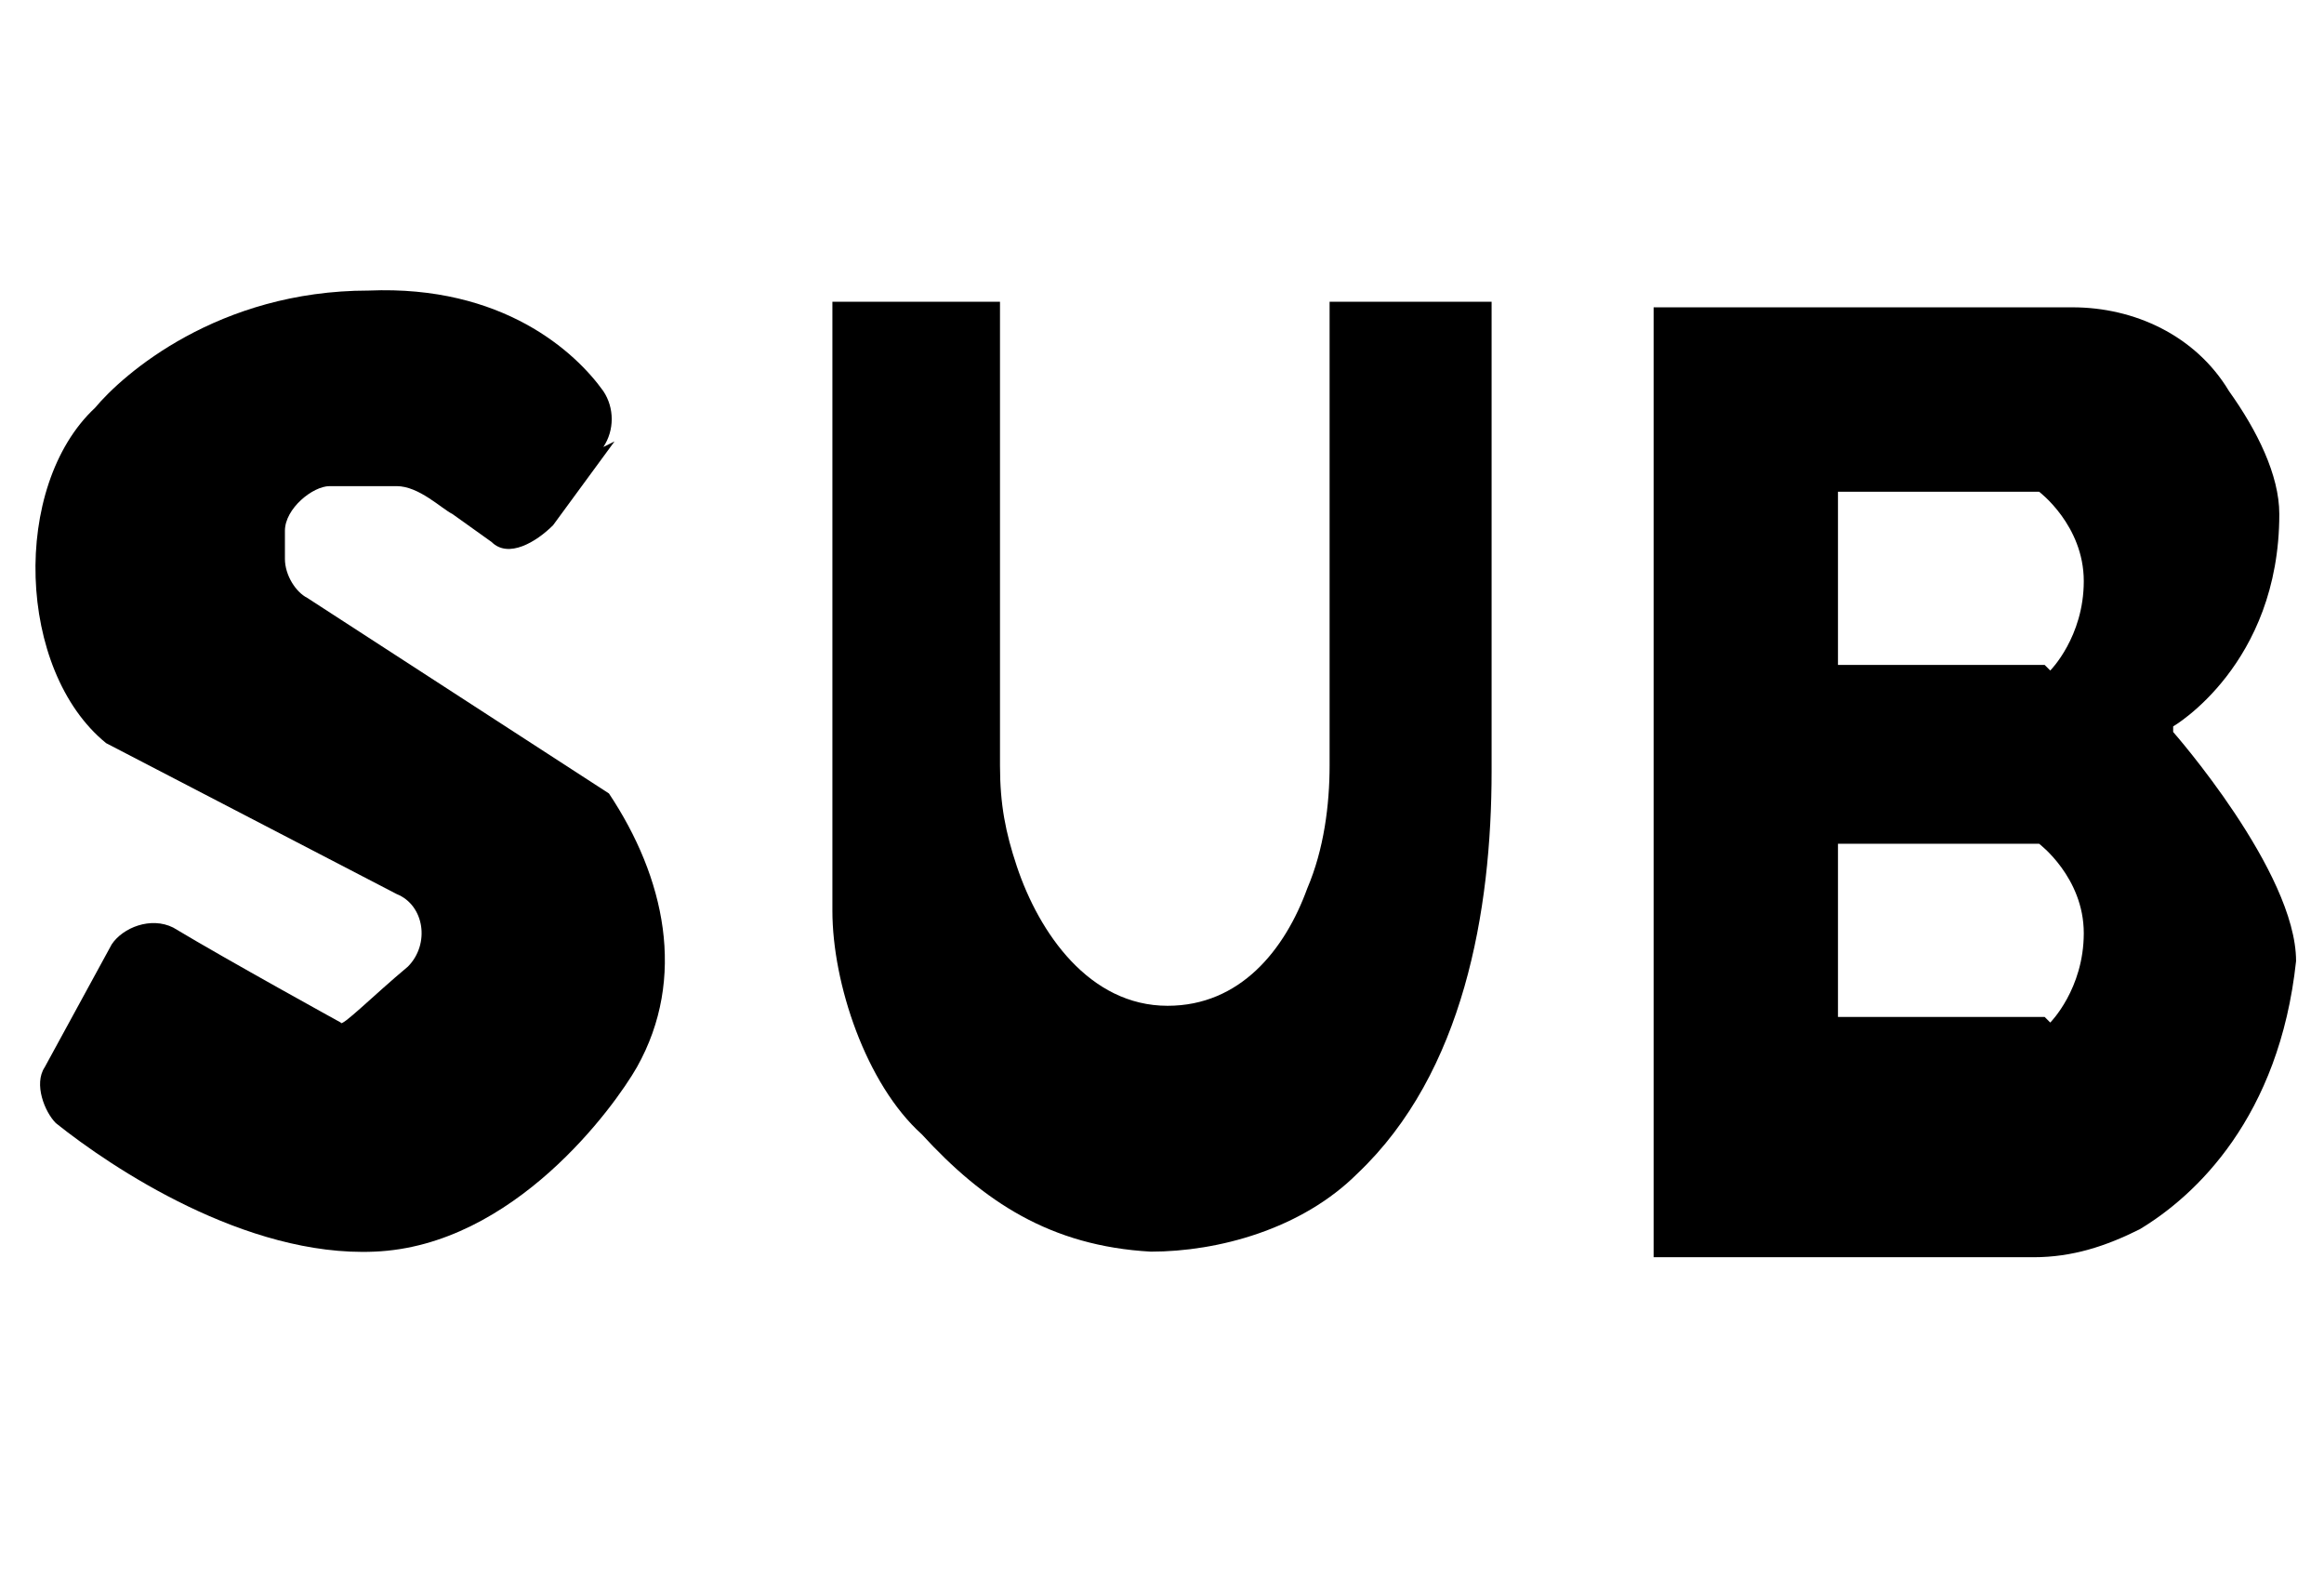
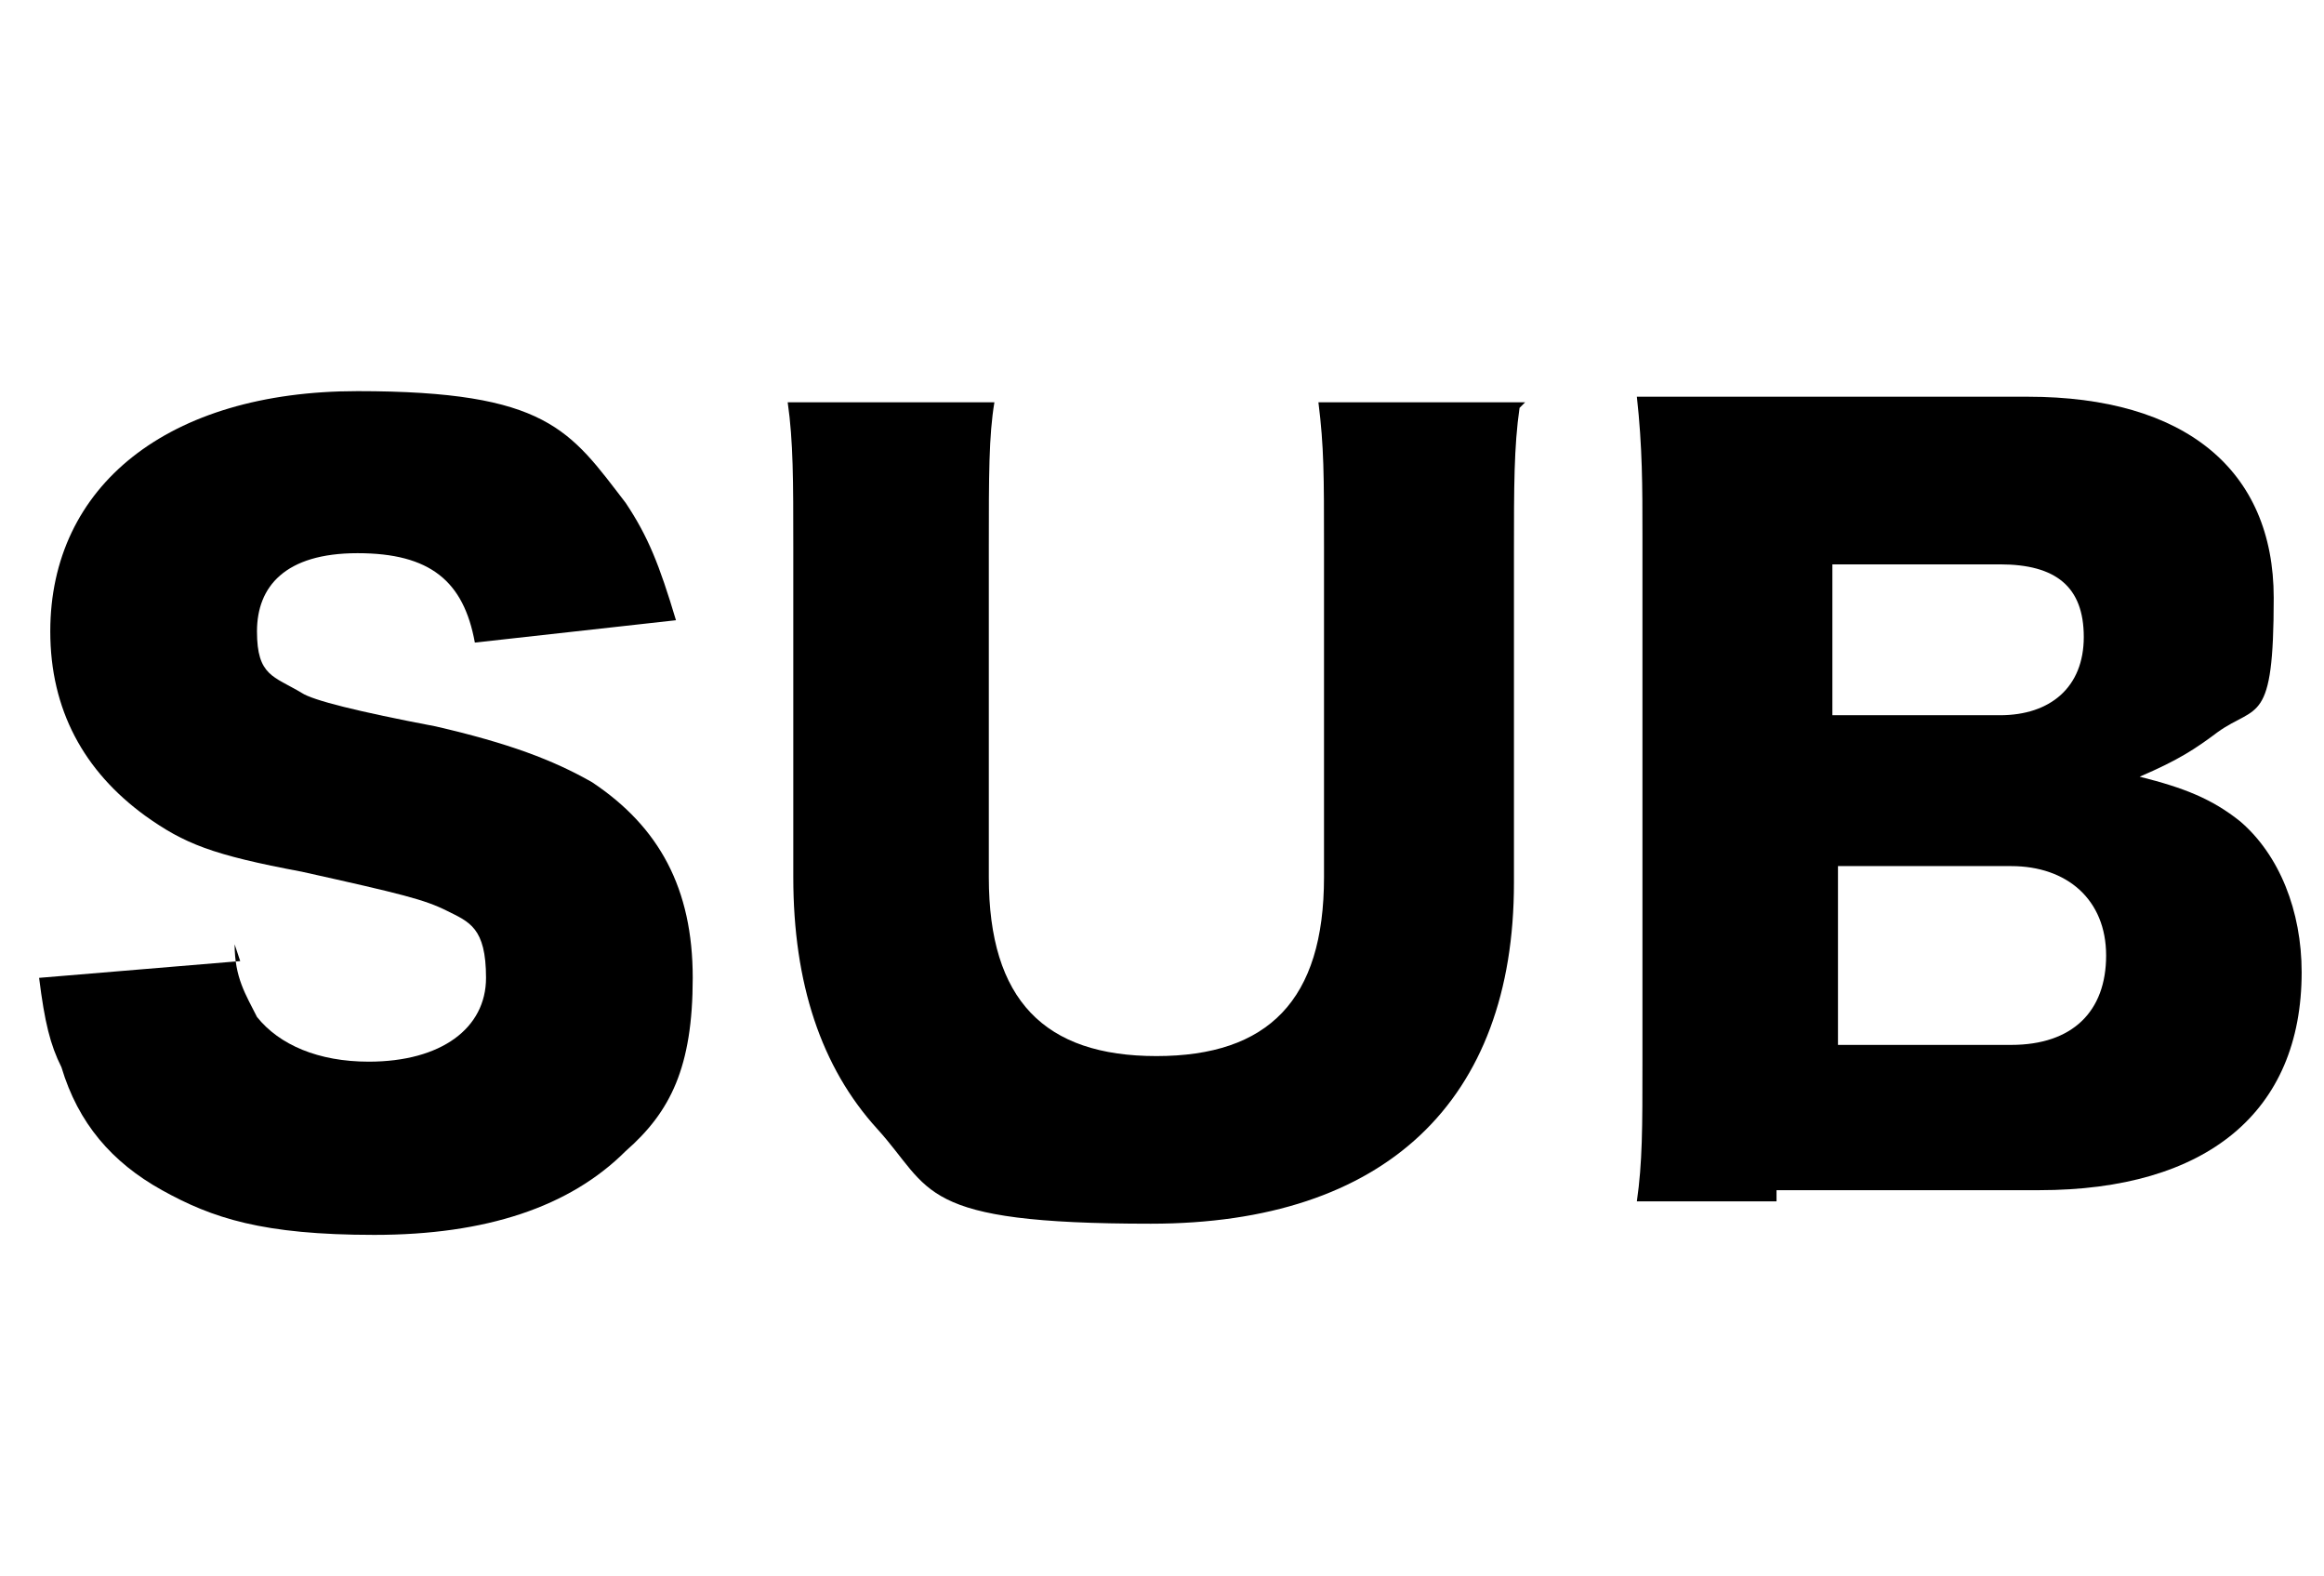
- <svg xmlns="http://www.w3.org/2000/svg" id="Layer_1" version="1.1" viewBox="0 0 41.6 28.2">
-   <g id="a">
-     <path fill="currentColor" d="M38.9,13s1.9-1.1,1.9-3.8c0-.7-.4-1.5-.9-2.2-.6-1-1.7-1.5-2.8-1.5h-7.5v17h6.8c.7,0,1.3-.2,1.9-.5,1-.6,2.5-2,2.8-4.8,0-1.6-2.2-4.1-2.2-4.1h0ZM36.6,18.2h-3.7v-3.1h3.6s.8.6.8,1.6-.6,1.6-.6,1.6h0ZM36.6,11.9h-3.7v-3.1h3.6s.8.6.8,1.6-.6,1.6-.6,1.6h0Z" />
-   </g>
-   <g id="b">
-     <path fill="currentColor" d="M17.7,5.4h-2.8v10.9c0,1.3.6,3.1,1.6,4,1.1,1.2,2.3,2,4.1,2.1,1.2,0,2.7-.4,3.7-1.4,1.9-1.8,2.4-4.7,2.4-7.2V5.4h-2.9v8.3c0,.7-.1,1.5-.4,2.2-.4,1.1-1.2,2.1-2.5,2.1-1.4,0-2.3-1.3-2.7-2.5-.2-.6-.3-1.1-.3-1.8V5.4s0,0,0,0Z" />
-   </g>
-   <g id="c">
-     <path fill="currentColor" d="M10.8,8c.2-.3.2-.7,0-1-.5-.7-1.8-1.9-4.2-1.8-2.7,0-4.4,1.5-4.9,2.1-1.5,1.4-1.4,4.7.2,6l5.2,2.7c.5.2.6.9.2,1.3-.6.5-1.2,1.1-1.2,1,0,0-2-1.1-3-1.7-.4-.2-.9,0-1.1.3l-1.2,2.2c-.2.3,0,.8.2,1,1,.8,3.4,2.4,5.7,2.3,2.5-.1,4.3-2.6,4.7-3.3.9-1.6.5-3.4-.5-4.9l-5.4-3.5c-.2-.1-.4-.4-.4-.7v-.5c0-.4.5-.8.8-.8h1.2c.4,0,.8.4,1,.5l.7.5c.3.3.8,0,1.1-.3l1.1-1.5h0Z" />
-   </g>
+ <svg xmlns="http://www.w3.org/2000/svg" id="Layer_2" version="1.1" viewBox="0 0 41.6 28.2">
+   <path fill="currentColor" d="M4.2,16.9c0,.6.2.9.4,1.3.4.5,1.1.8,2,.8,1.3,0,2.1-.6,2.1-1.5s-.3-1-.7-1.2c-.4-.2-.8-.3-2.6-.7-1.6-.3-2.1-.5-2.8-1-1.1-.8-1.7-1.9-1.7-3.3,0-2.6,2.1-4.3,5.5-4.3s3.8.7,4.8,2c.4.6.6,1.1.9,2.1l-3.6.4c-.2-1.1-.8-1.6-2.1-1.6s-1.8.6-1.8,1.4.3.8.8,1.1q.3.2,2.4.6c1.3.3,2.1.6,2.8,1,1.2.8,1.8,1.9,1.8,3.5s-.4,2.4-1.2,3.1c-1,1-2.5,1.5-4.5,1.5s-2.9-.3-3.8-.8c-.9-.5-1.5-1.2-1.8-2.2-.2-.4-.3-.8-.4-1.6l3.6-.3Z" />
+   <path fill="currentColor" d="M27.2,7.3c-.1.7-.1,1.4-.1,2.6v5.9c0,3.9-2.3,6.1-6.5,6.1s-3.9-.6-4.9-1.7c-1-1.1-1.5-2.6-1.5-4.5v-5.9c0-1.2,0-1.9-.1-2.6h3.7c-.1.6-.1,1.3-.1,2.6v5.9c0,2.2,1,3.2,3,3.2s3-1,3-3.2v-5.9c0-1.3,0-1.8-.1-2.6h3.7Z" />
+   <path fill="currentColor" d="M31.8,21.5c-1.3,0-1.8,0-2.5,0,.1-.7.1-1.3.1-2.5v-9.4c0-.9,0-1.6-.1-2.5.9,0,1.1,0,2.5,0h4.5c2.8,0,4.4,1.3,4.4,3.6s-.3,1.9-1,2.4c-.4.3-.7.5-1.4.8.8.2,1.3.4,1.8.8.7.6,1.1,1.6,1.1,2.7,0,2.5-1.7,3.9-4.7,3.9h-4.7ZM35.8,12.8c.9,0,1.5-.5,1.5-1.4s-.5-1.3-1.5-1.3h-3v2.7h3ZM32.8,18.7h3.2c1.1,0,1.7-.6,1.7-1.6s-.7-1.6-1.7-1.6h-3.1v3.2Z" />
</svg>
